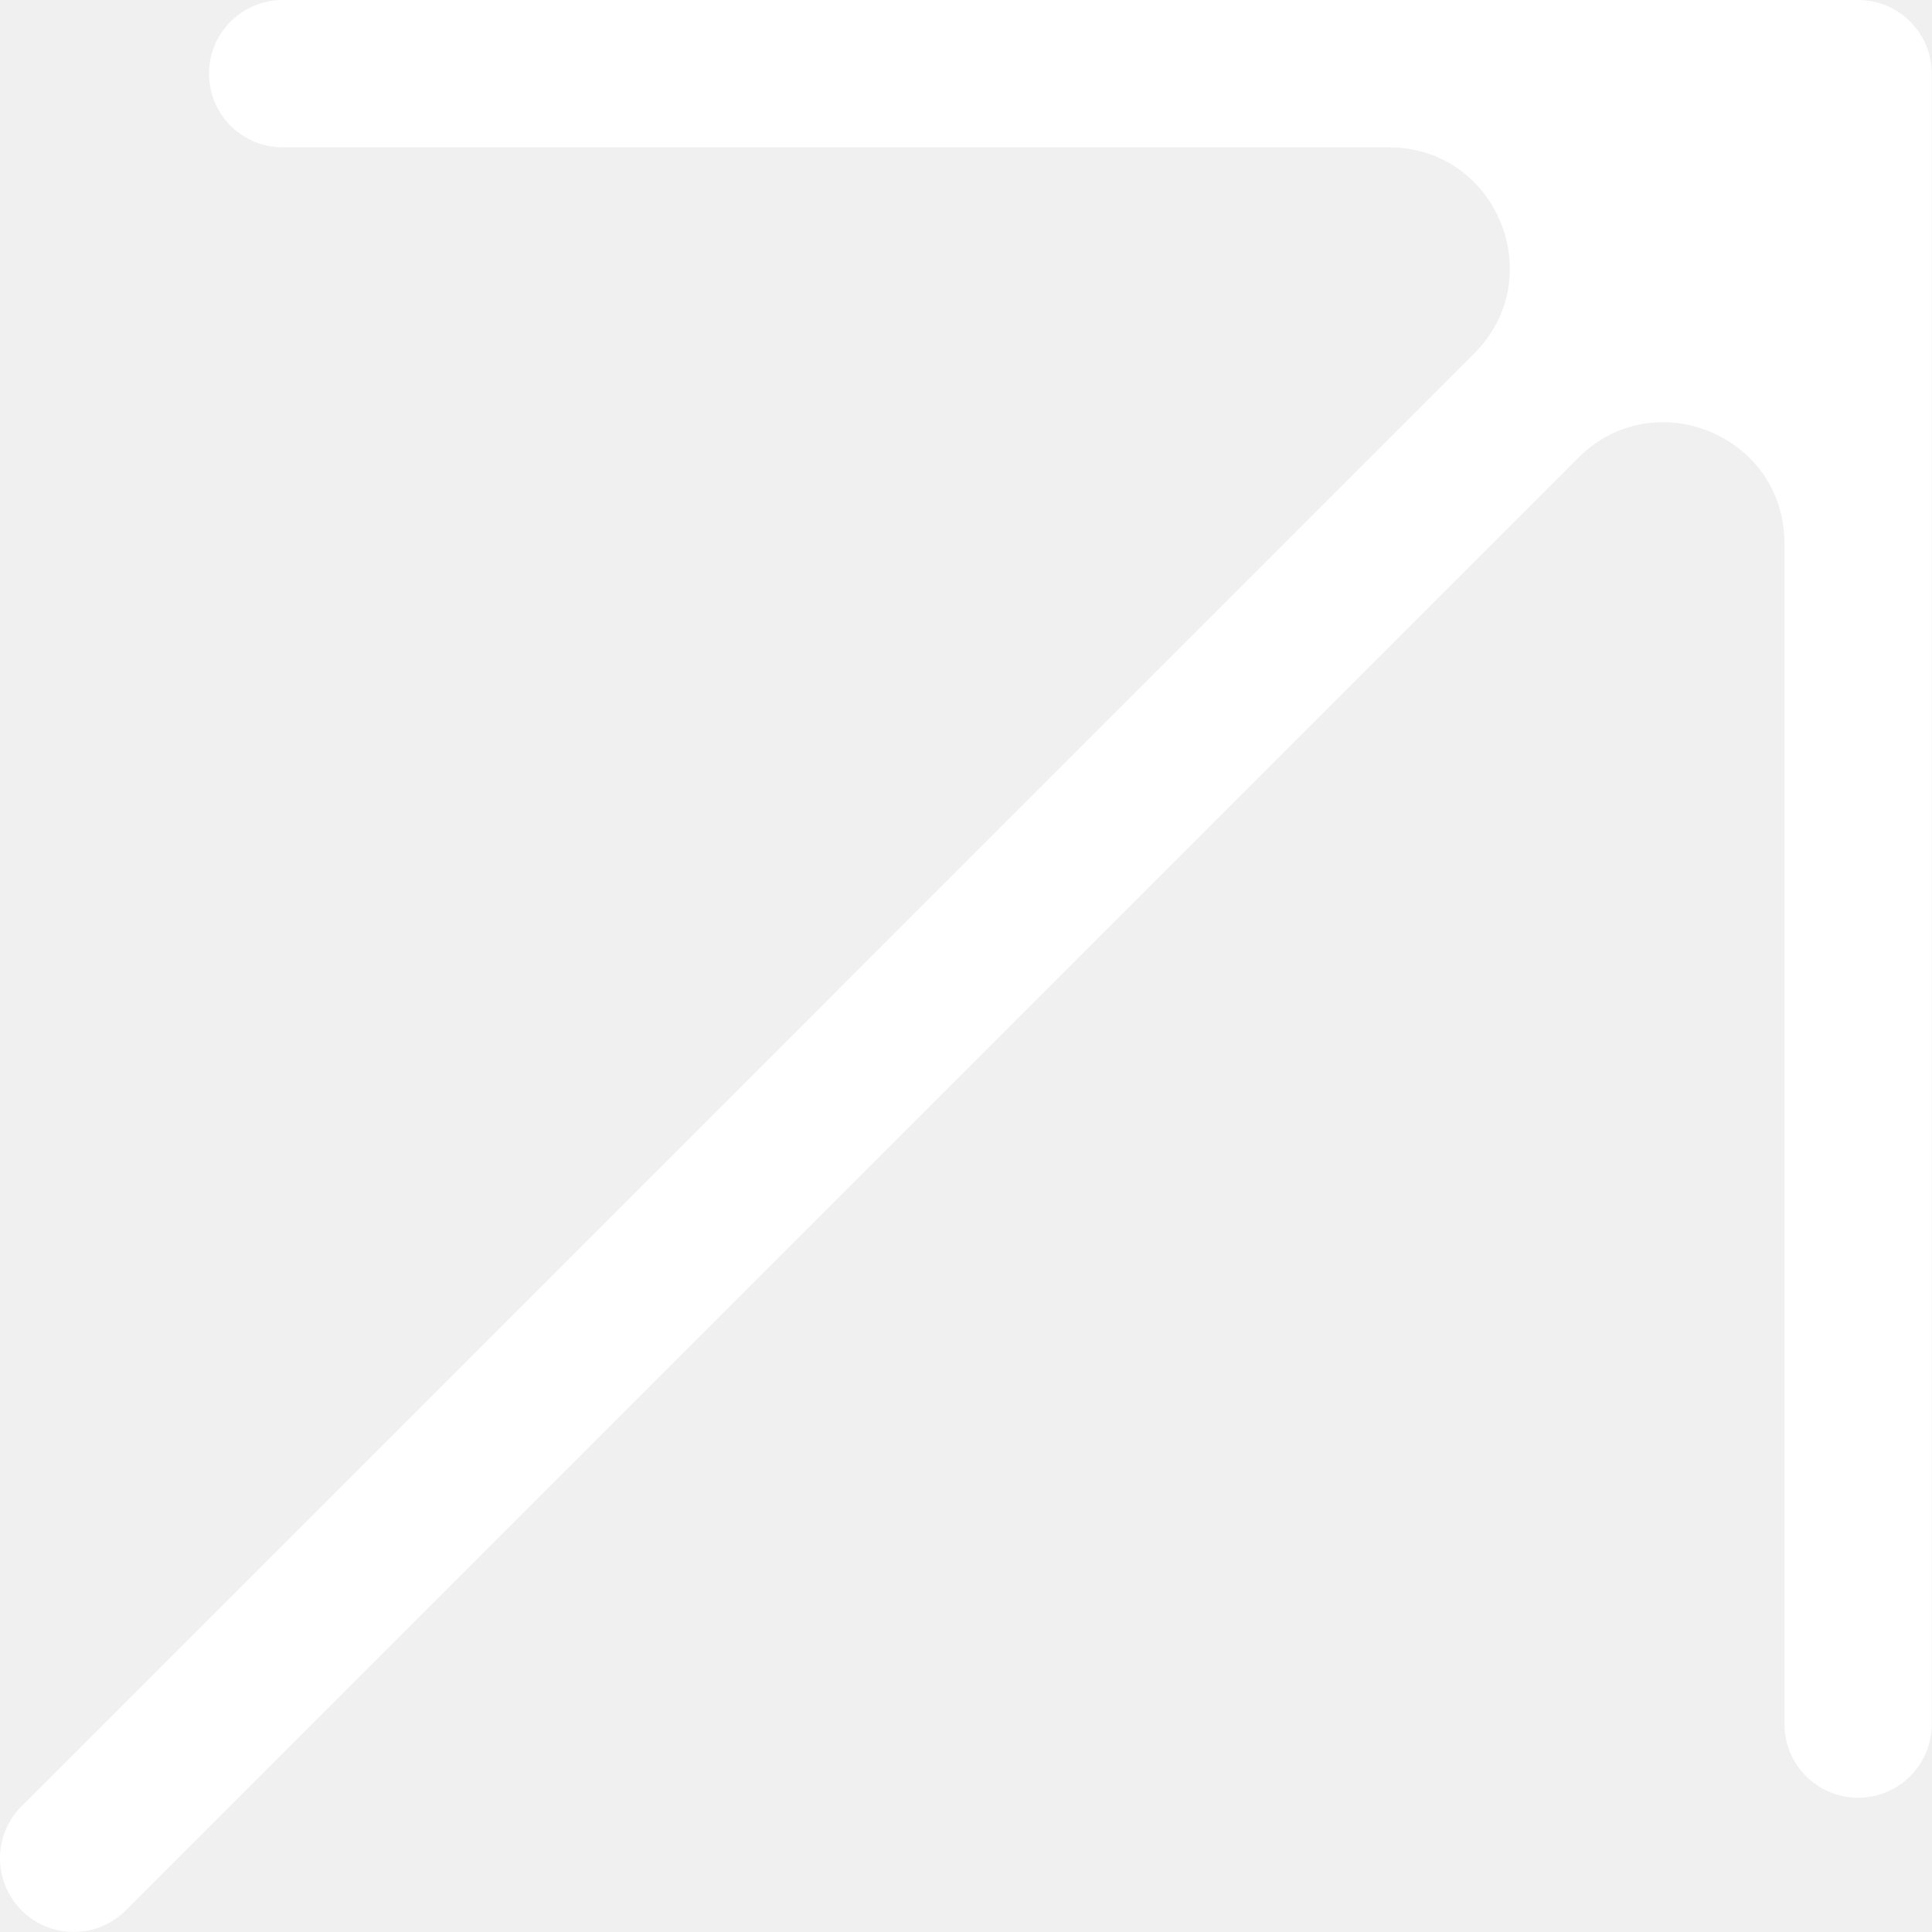
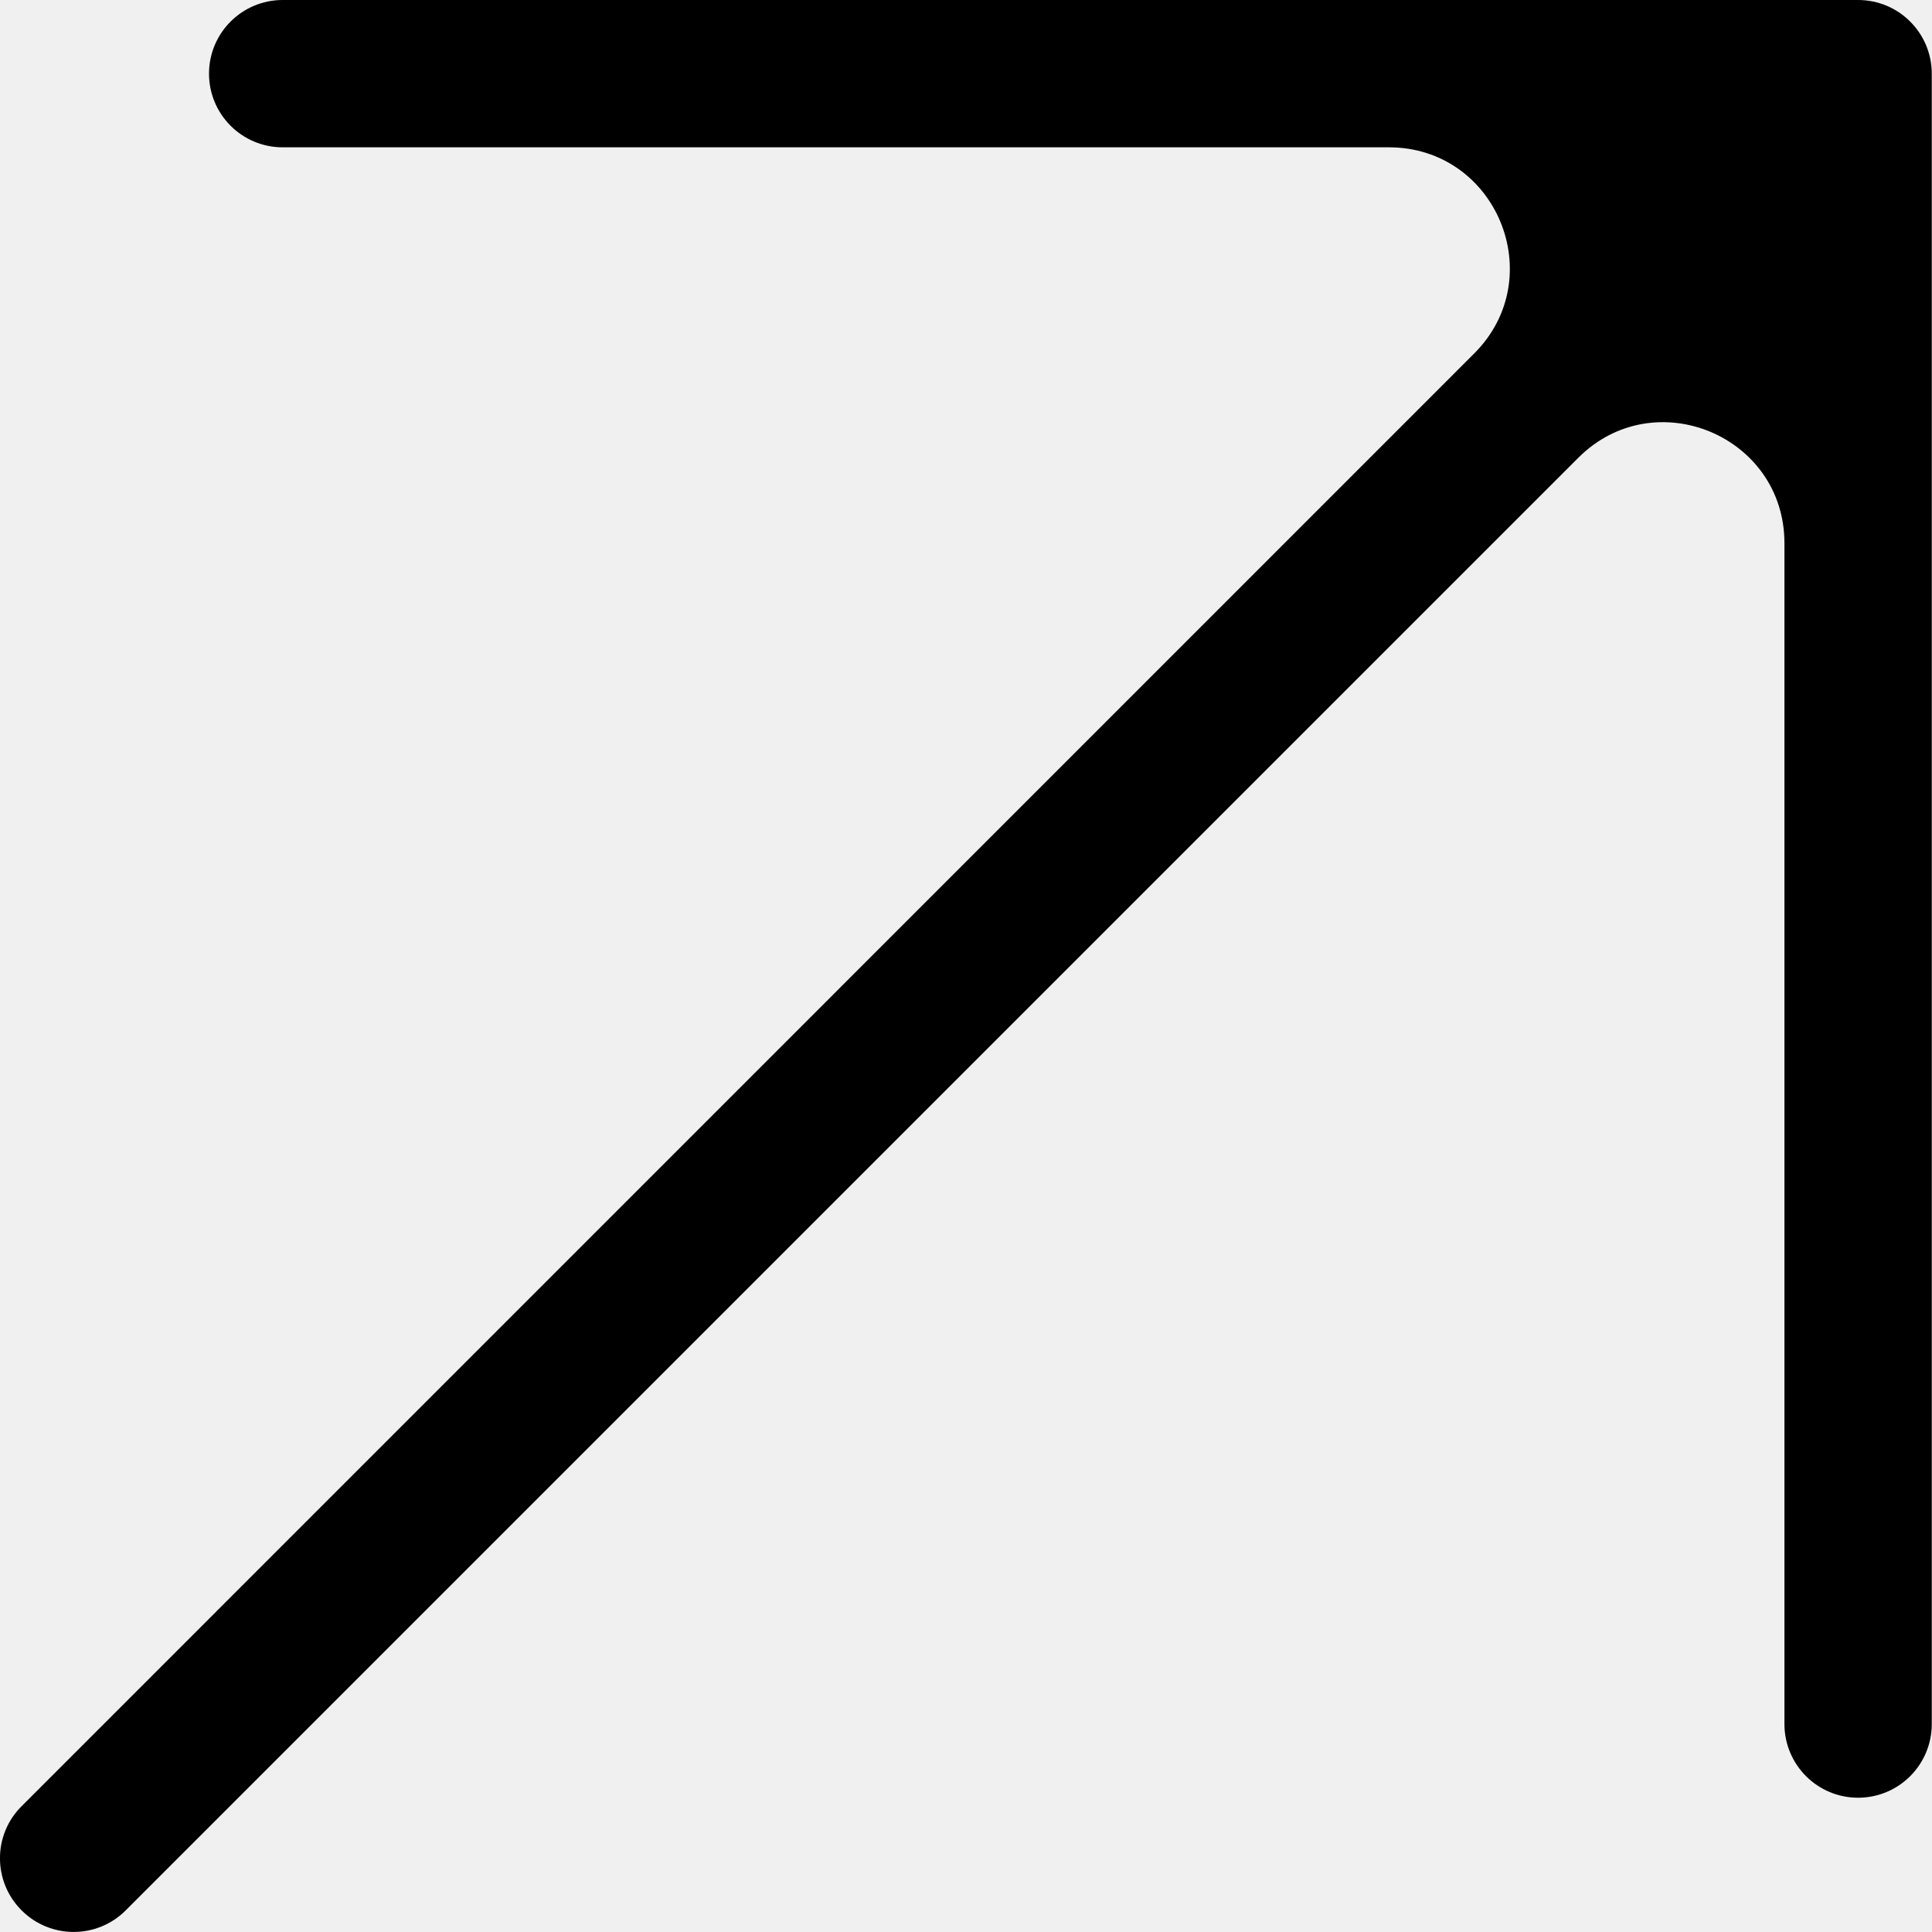
<svg xmlns="http://www.w3.org/2000/svg" width="16" height="16" viewBox="0 0 16 16" fill="none">
-   <path fill-rule="evenodd" clip-rule="evenodd" d="M12.209 2.927C12.839 2.297 12.393 1.22 11.502 1.22L2.341 1.22C2.004 1.22 1.731 0.947 1.731 0.61C1.731 0.273 2.004 0 2.341 0H15.388C15.725 0 15.998 0.273 15.998 0.61L15.998 14.278C15.998 14.615 15.725 14.888 15.388 14.888C15.051 14.888 14.778 14.615 14.778 14.278L14.778 4.498C14.778 3.608 13.701 3.161 13.071 3.791L1.041 15.821C0.803 16.059 0.417 16.059 0.179 15.821C-0.06 15.582 -0.06 15.196 0.179 14.958L12.209 2.927Z" fill="white" />
+   <path fill-rule="evenodd" clip-rule="evenodd" d="M12.209 2.927C12.839 2.297 12.393 1.22 11.502 1.22L2.341 1.22C2.004 1.22 1.731 0.947 1.731 0.61C1.731 0.273 2.004 0 2.341 0H15.388C15.725 0 15.998 0.273 15.998 0.61L15.998 14.278C15.998 14.615 15.725 14.888 15.388 14.888C15.051 14.888 14.778 14.615 14.778 14.278L14.778 4.498C14.778 3.608 13.701 3.161 13.071 3.791L1.041 15.821C0.803 16.059 0.417 16.059 0.179 15.821C-0.06 15.582 -0.06 15.196 0.179 14.958L12.209 2.927Z" fill="currentColor" />
</svg>
